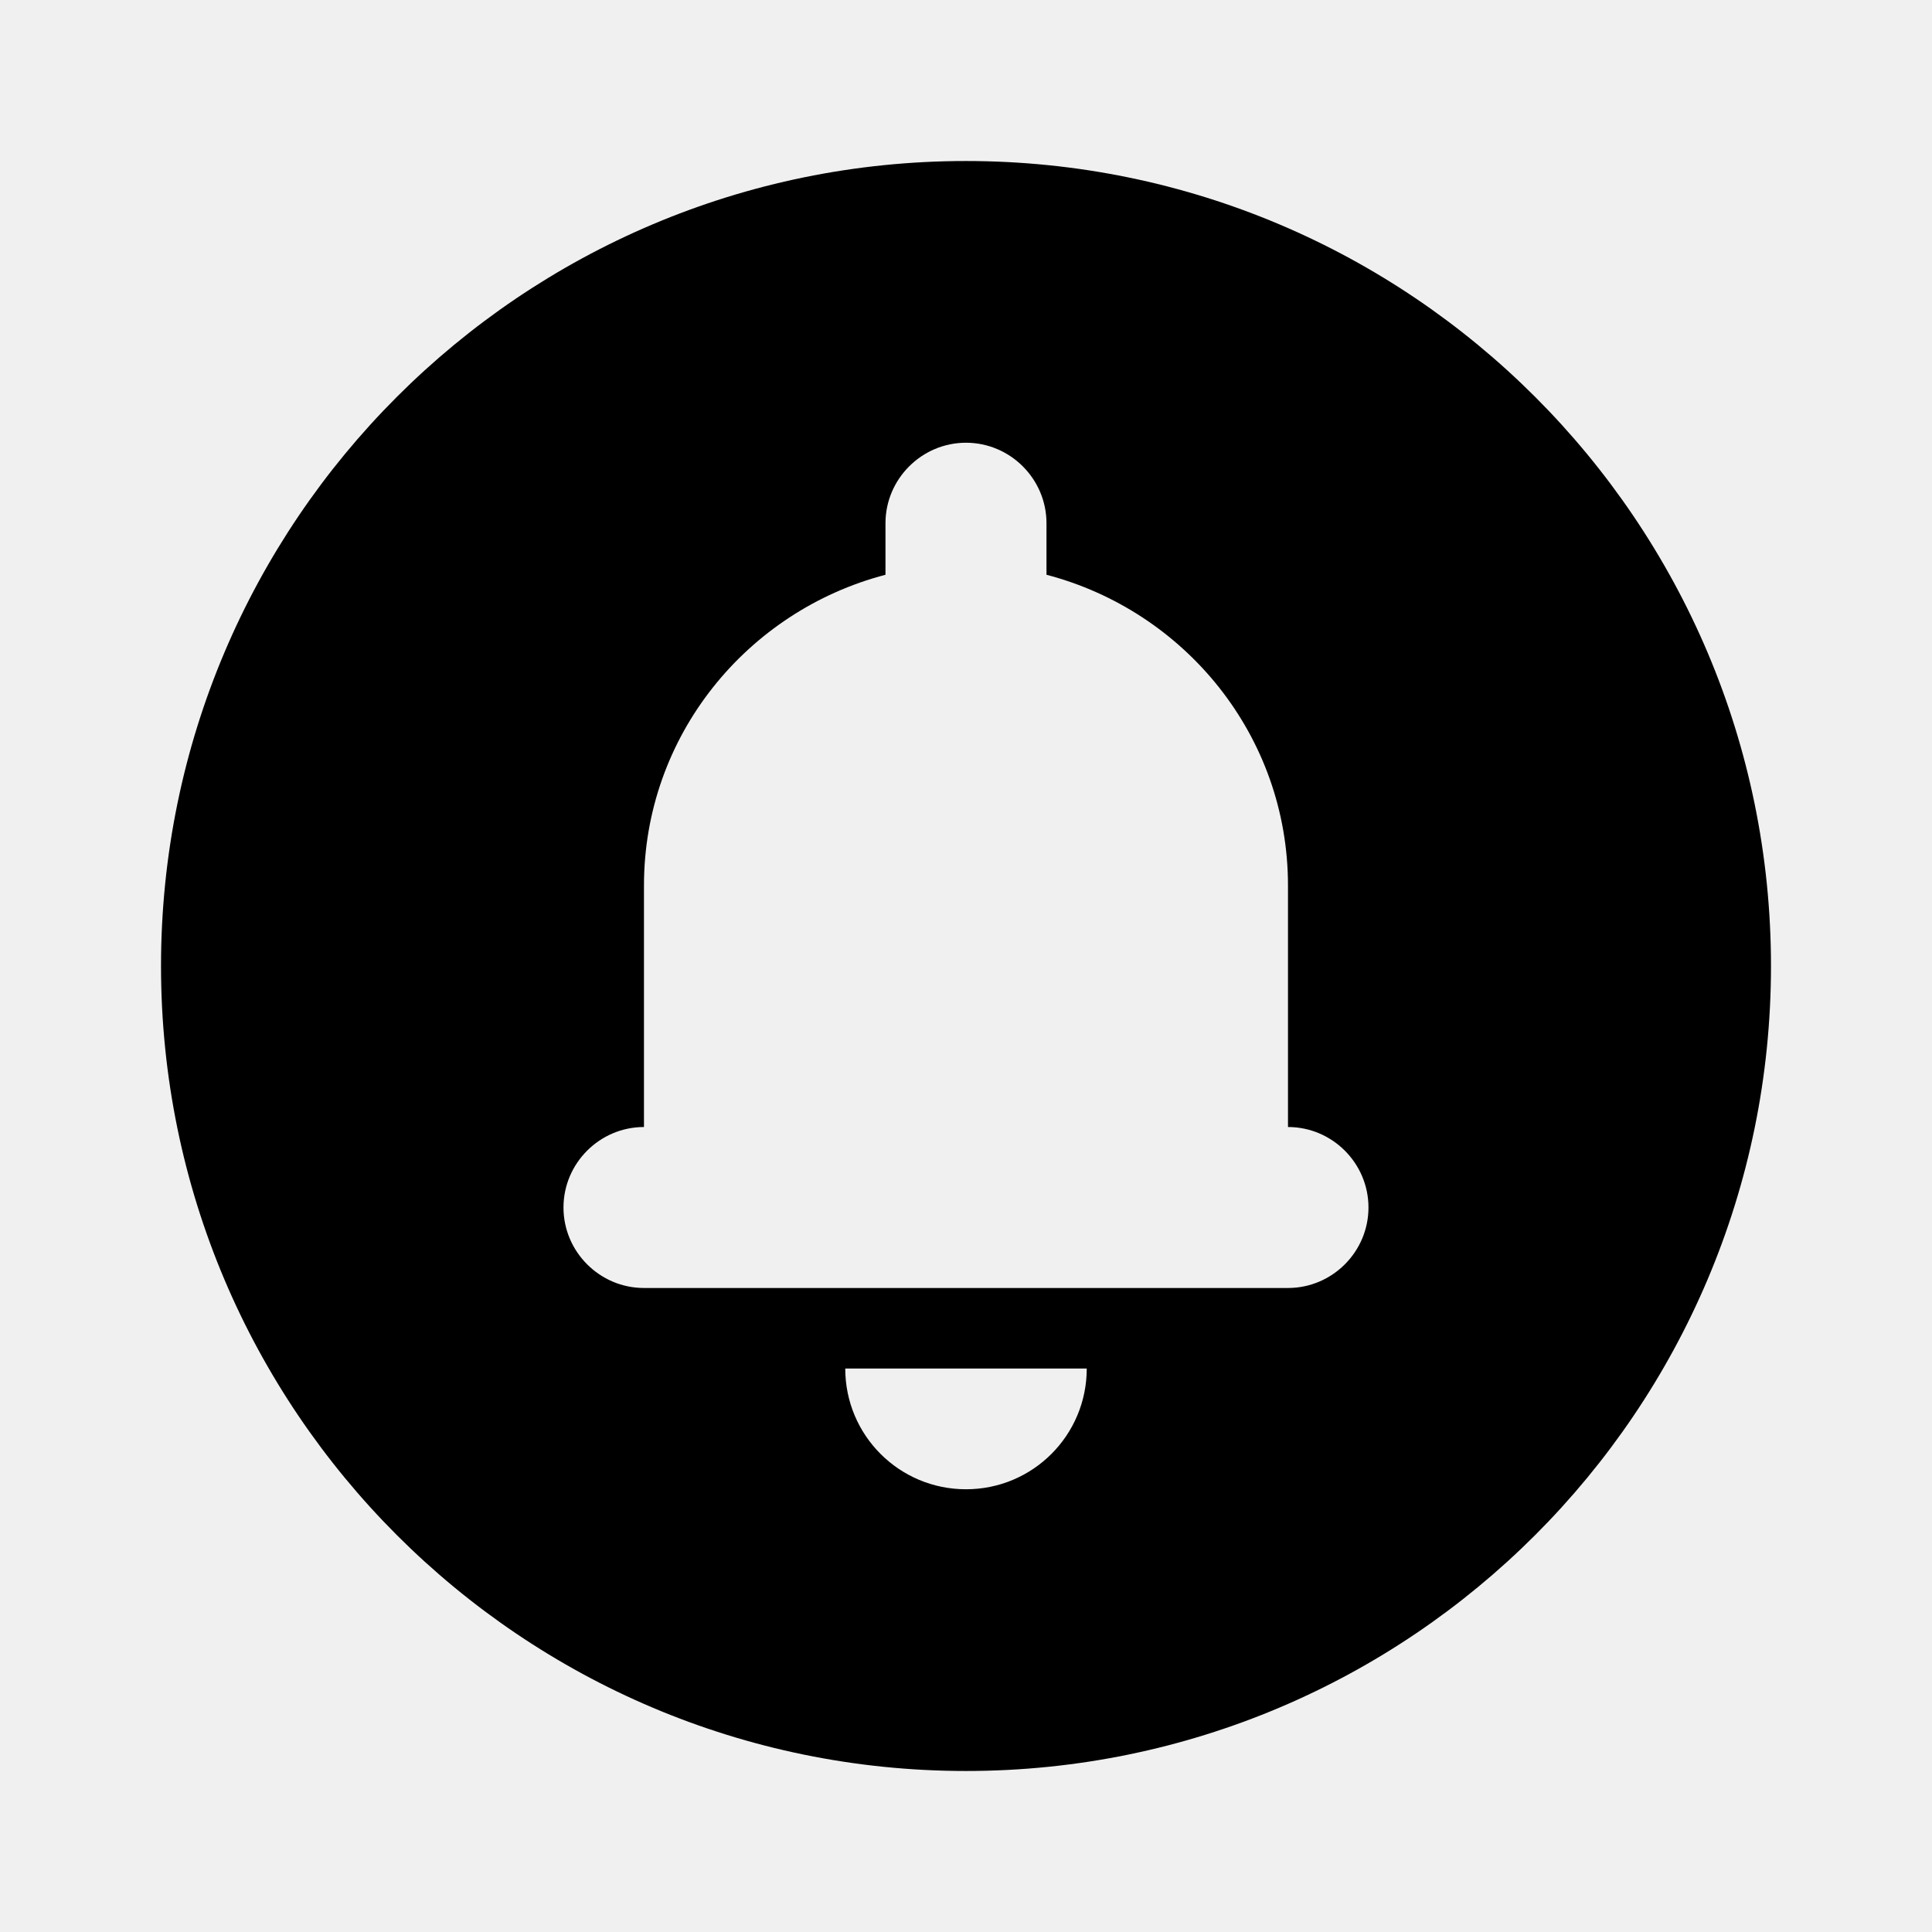
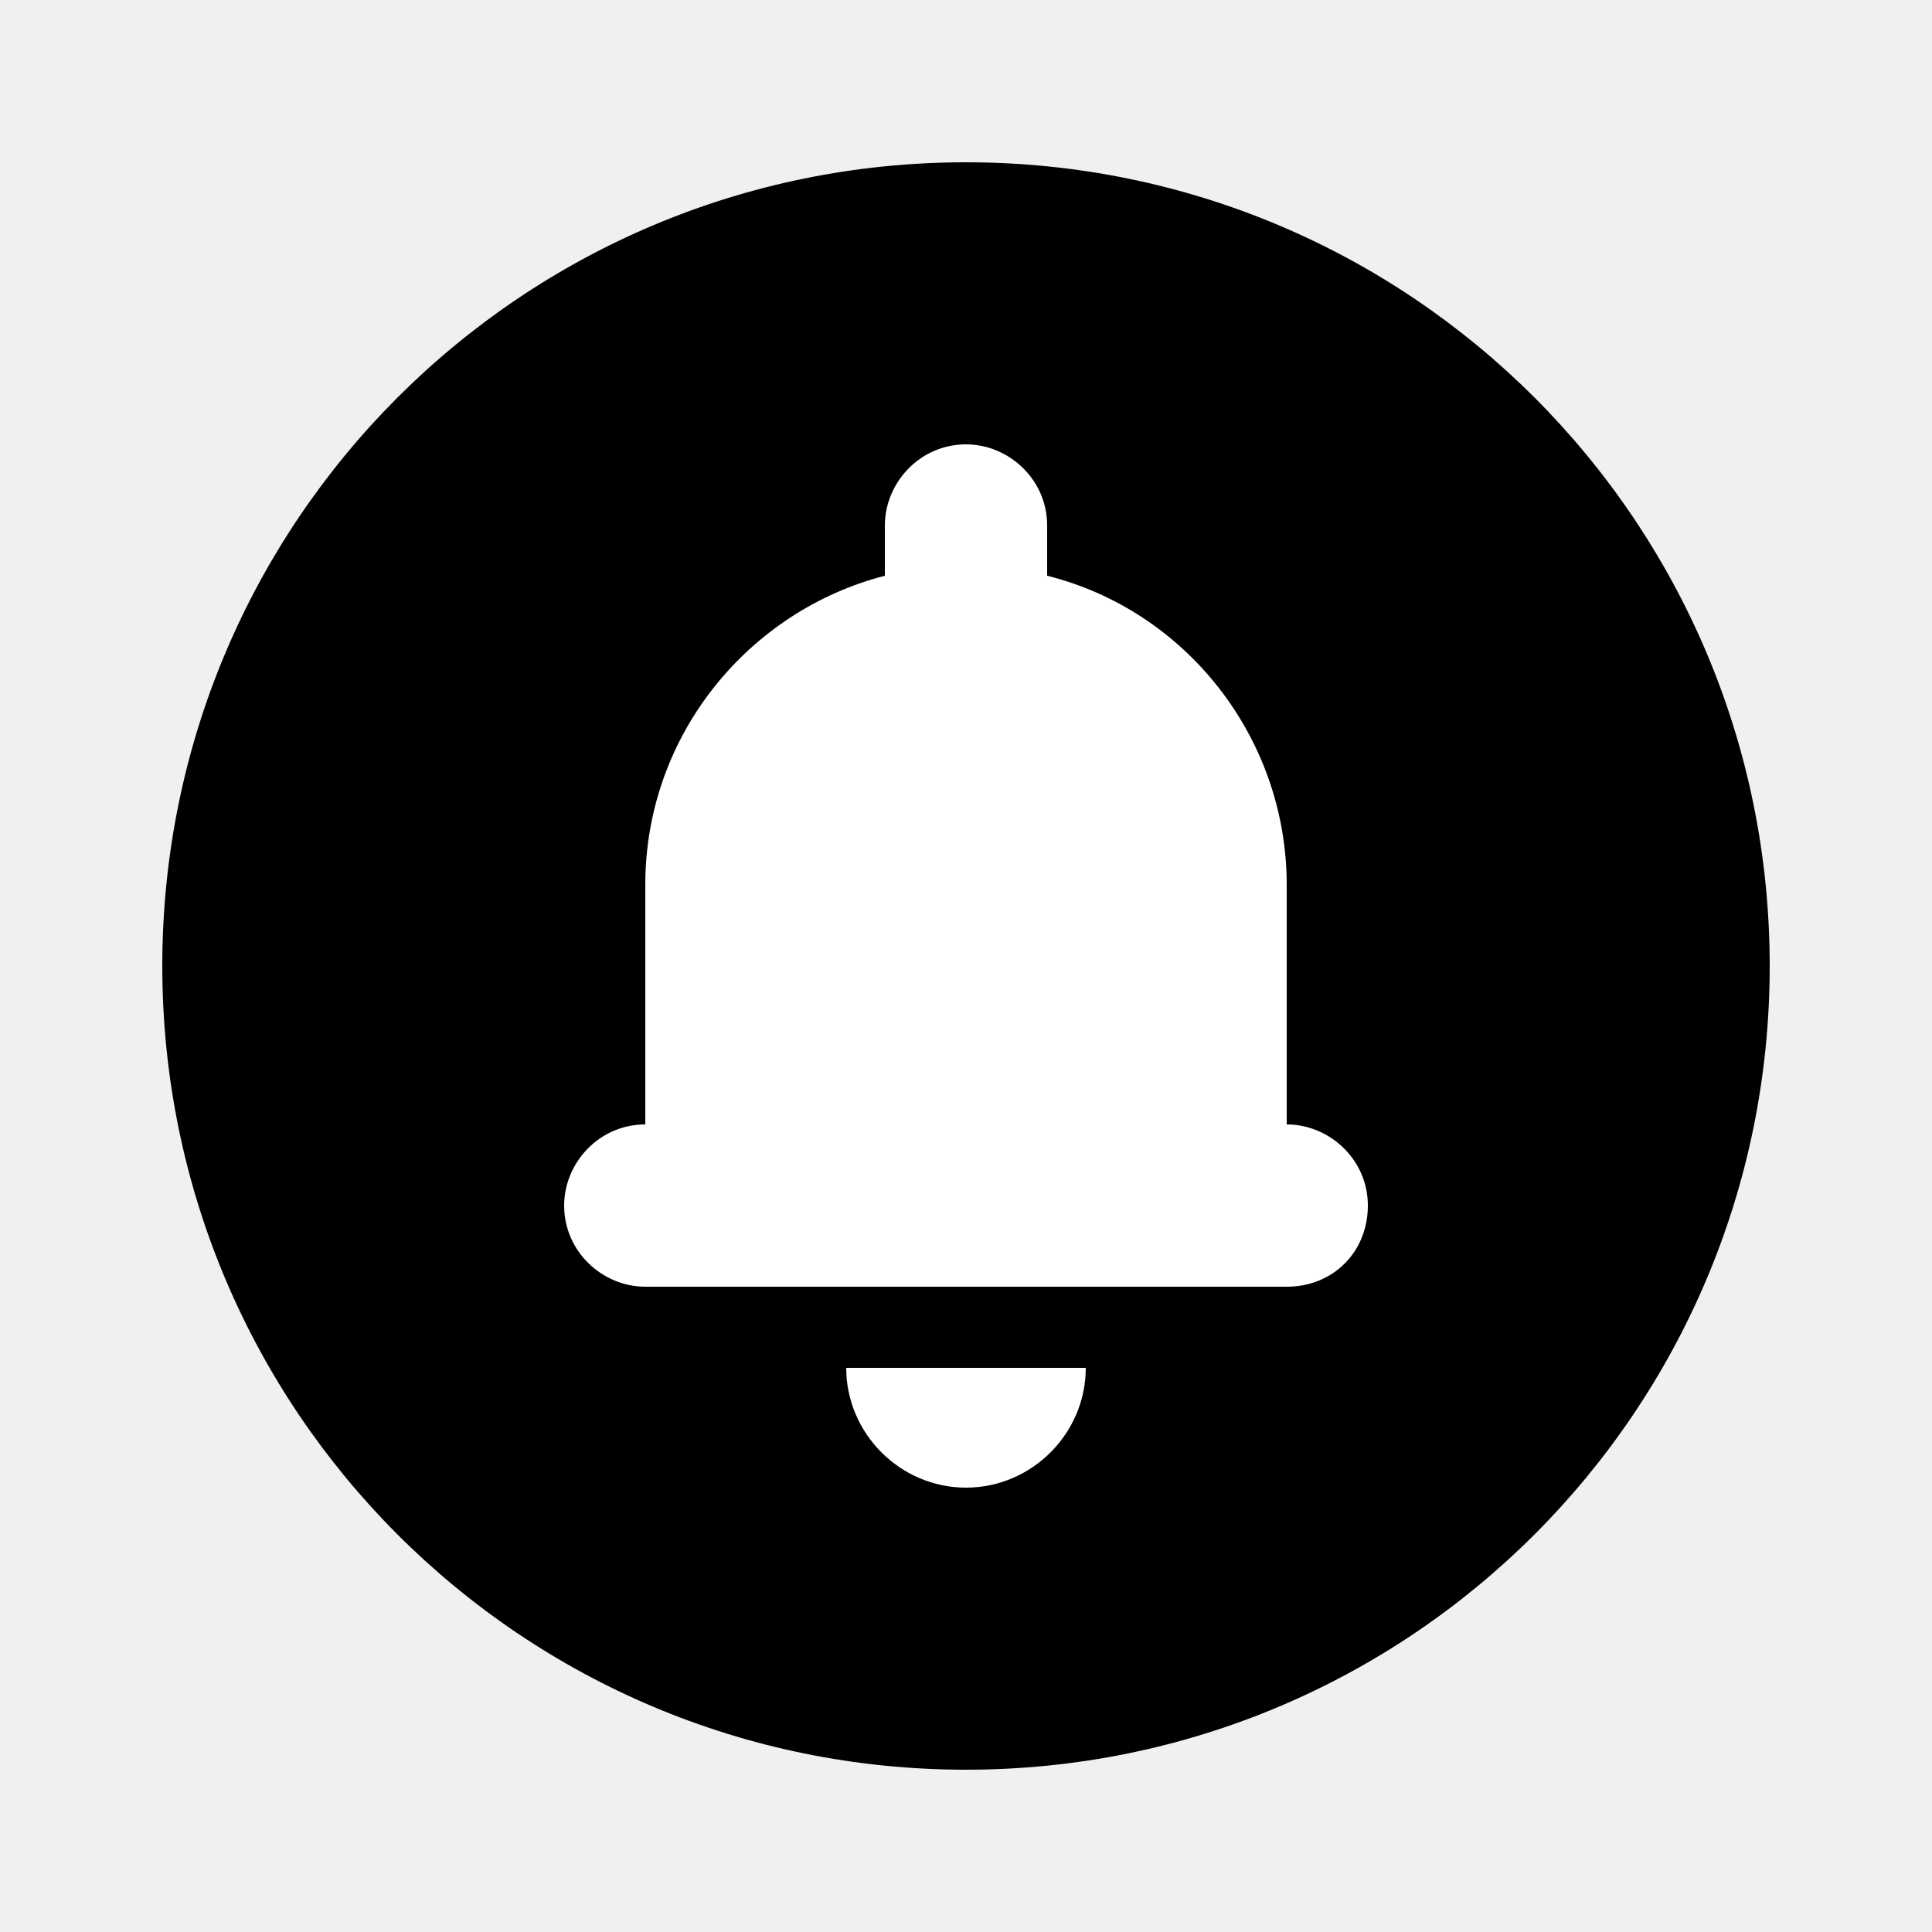
- <svg xmlns="http://www.w3.org/2000/svg" width="50" height="50" viewBox="0 0 50 50" fill="none">
-   <path d="M25 4.167C13.5 4.167 4.167 13.5 4.167 25C4.167 36.5 13.5 45.833 25 45.833C36.5 45.833 45.833 36.5 45.833 25C45.833 13.5 36.5 4.167 25 4.167ZM25 38.542C23.271 38.542 21.875 37.146 21.875 35.417H28.125C28.125 37.146 26.729 38.542 25 38.542ZM33.333 33.333H16.666C15.521 33.333 14.583 32.396 14.583 31.25C14.583 30.104 15.521 29.167 16.666 29.167V22.917C16.666 19.042 19.333 15.812 22.916 14.875V13.542C22.916 12.396 23.854 11.458 25 11.458C26.146 11.458 27.083 12.396 27.083 13.542V14.875C30.666 15.812 33.333 19.042 33.333 22.917V29.167C34.479 29.167 35.416 30.104 35.416 31.25C35.416 32.396 34.479 33.333 33.333 33.333Z" fill="black" />
+ <svg xmlns="http://www.w3.org/2000/svg" version="1.1" id="Layer_1" x="0px" y="0px" viewBox="0 0 50 50" style="enable-background:new 0 0 50 50;" xml:space="preserve">
+   <style type="text/css">
+ 	.st0{fill:#FFFFFF;}
+ </style>
+   <rect x="13.2" y="10.2" class="st0" width="24.2" height="29.5" />
+   <path d="M25,4.2C13.5,4.2,4.2,13.5,4.2,25S13.5,45.8,25,45.8S45.8,36.5,45.8,25S36.5,4.2,25,4.2z M25,38.5c-1.7,0-3.1-1.4-3.1-3.1  h6.2C28.1,37.1,26.7,38.5,25,38.5z M33.3,33.3H16.7c-1.1,0-2.1-0.9-2.1-2.1c0-1.1,0.9-2.1,2.1-2.1v-6.2c0-3.9,2.7-7.1,6.2-8v-1.3  c0-1.1,0.9-2.1,2.1-2.1c1.1,0,2.1,0.9,2.1,2.1v1.3c3.6,0.9,6.2,4.2,6.2,8v6.2c1.1,0,2.1,0.9,2.1,2.1C35.4,32.4,34.5,33.3,33.3,33.3z  " />
</svg>
